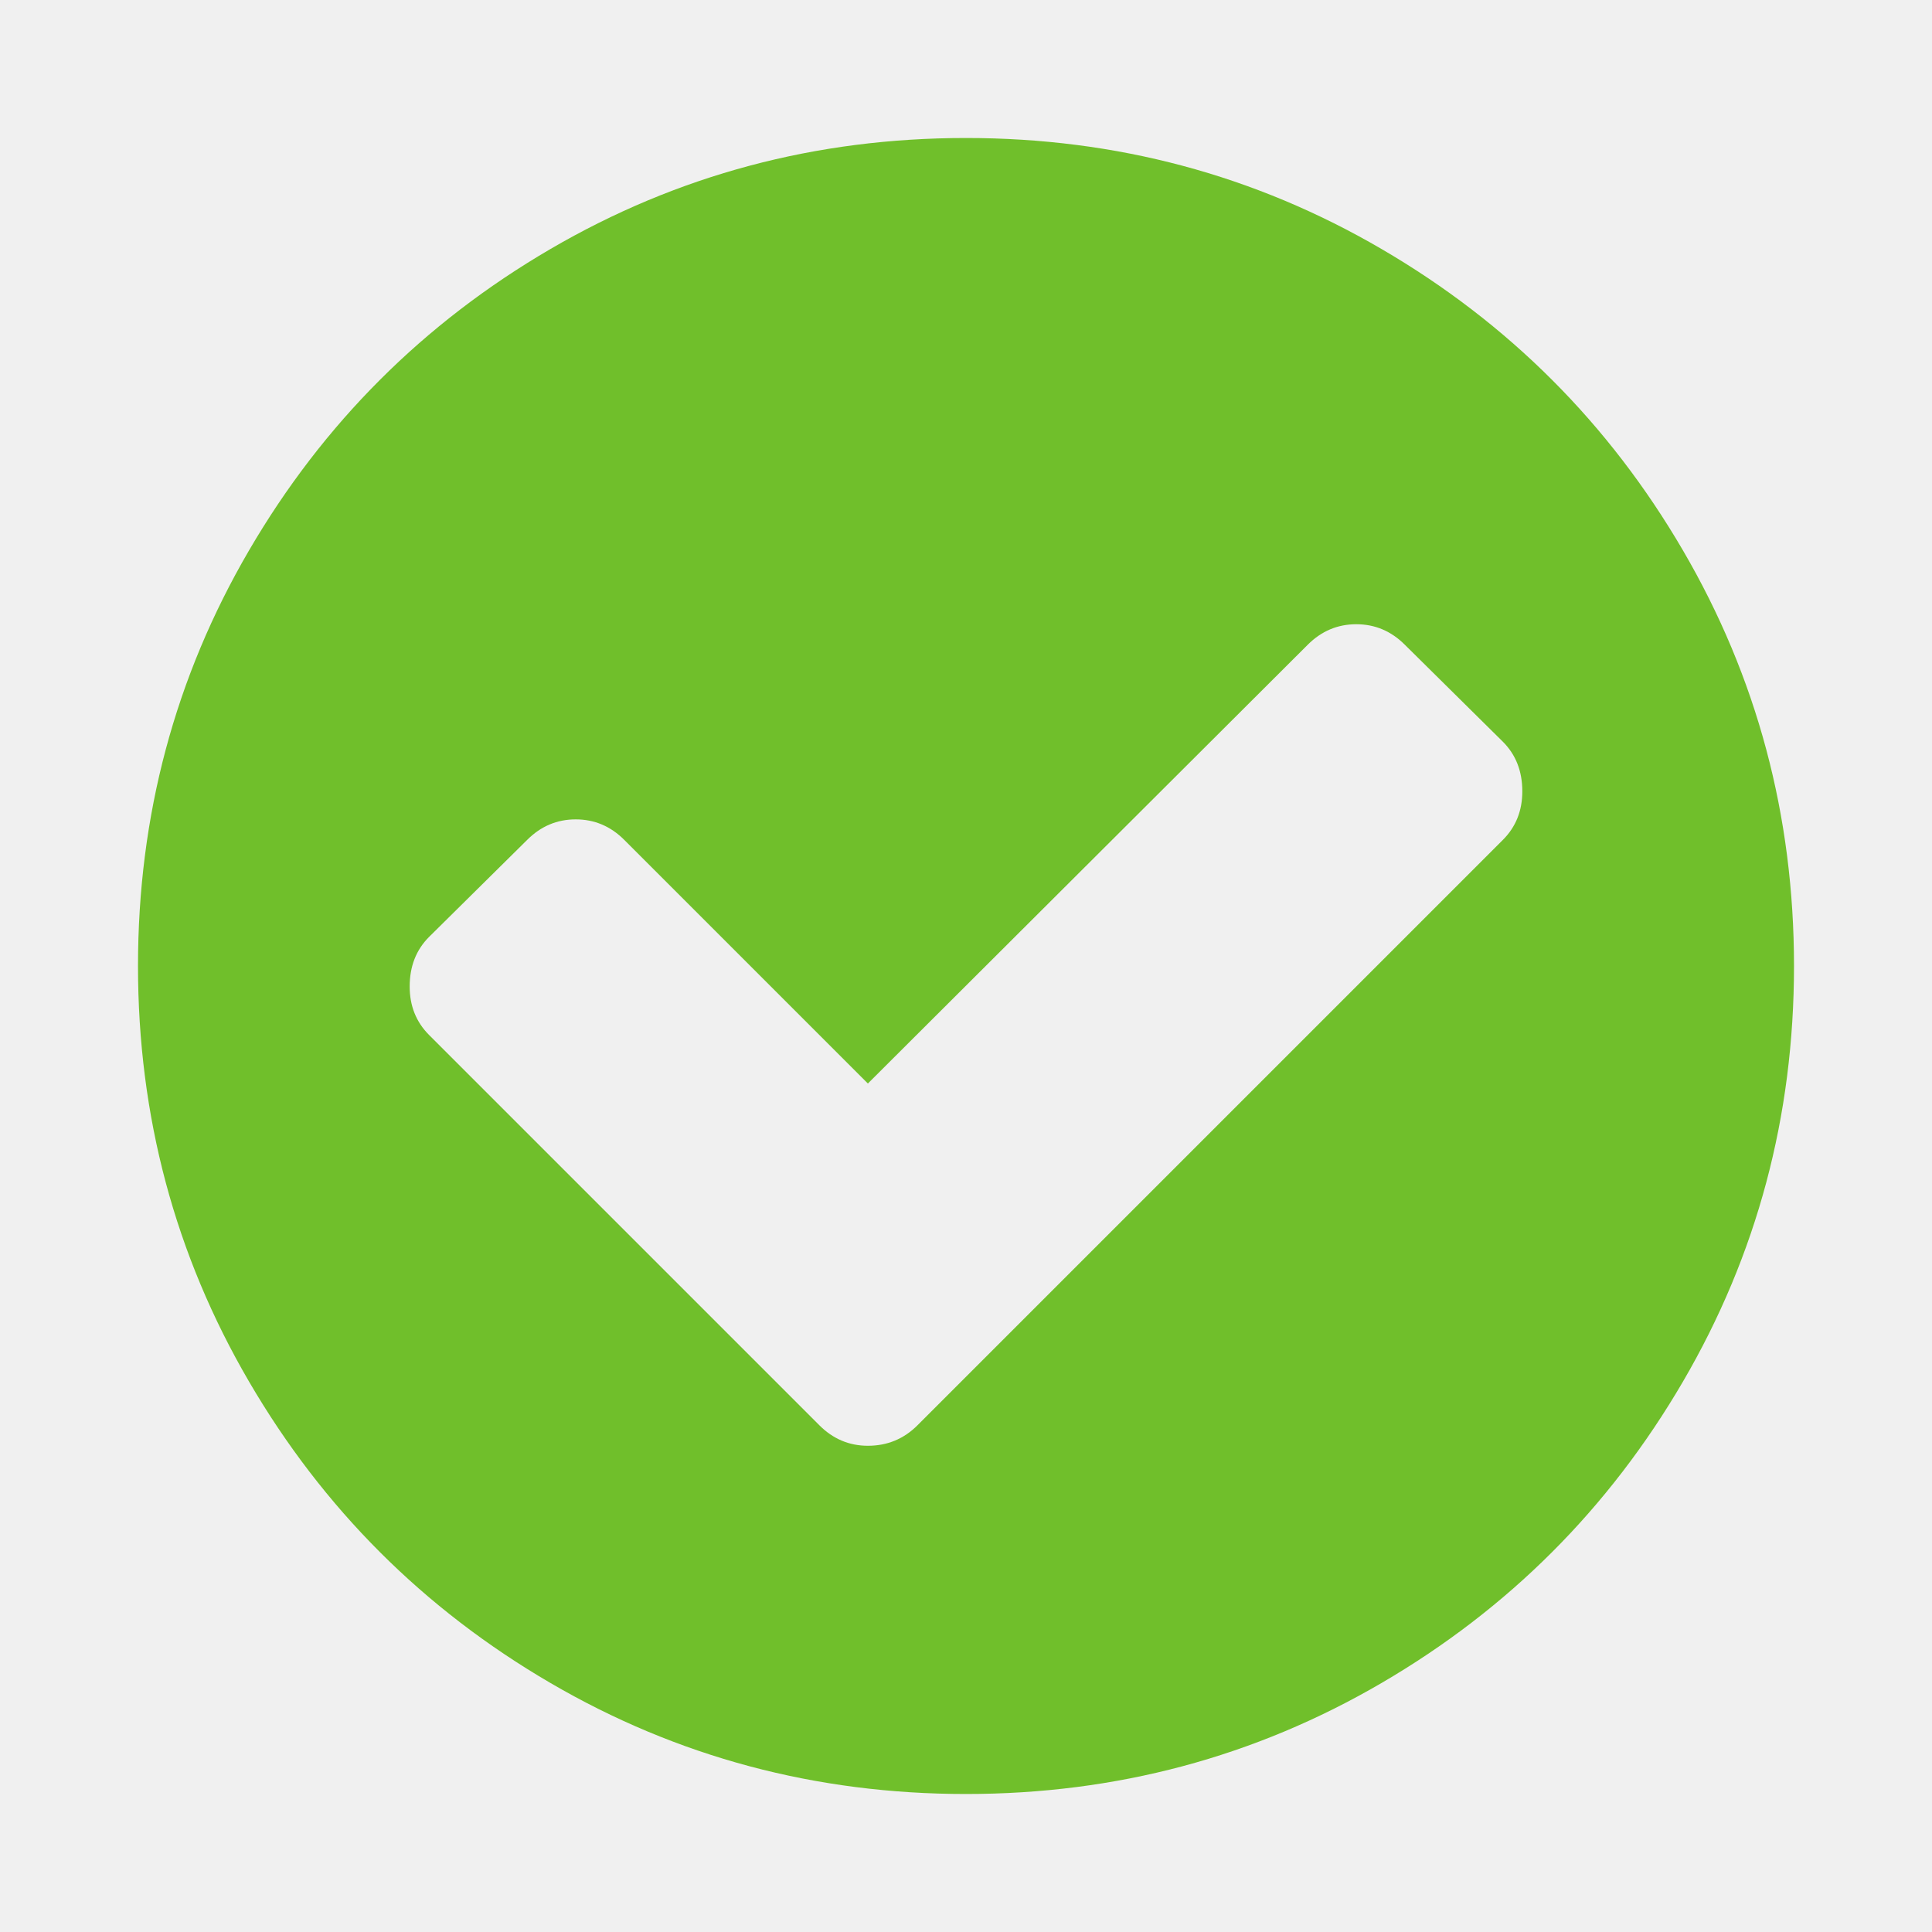
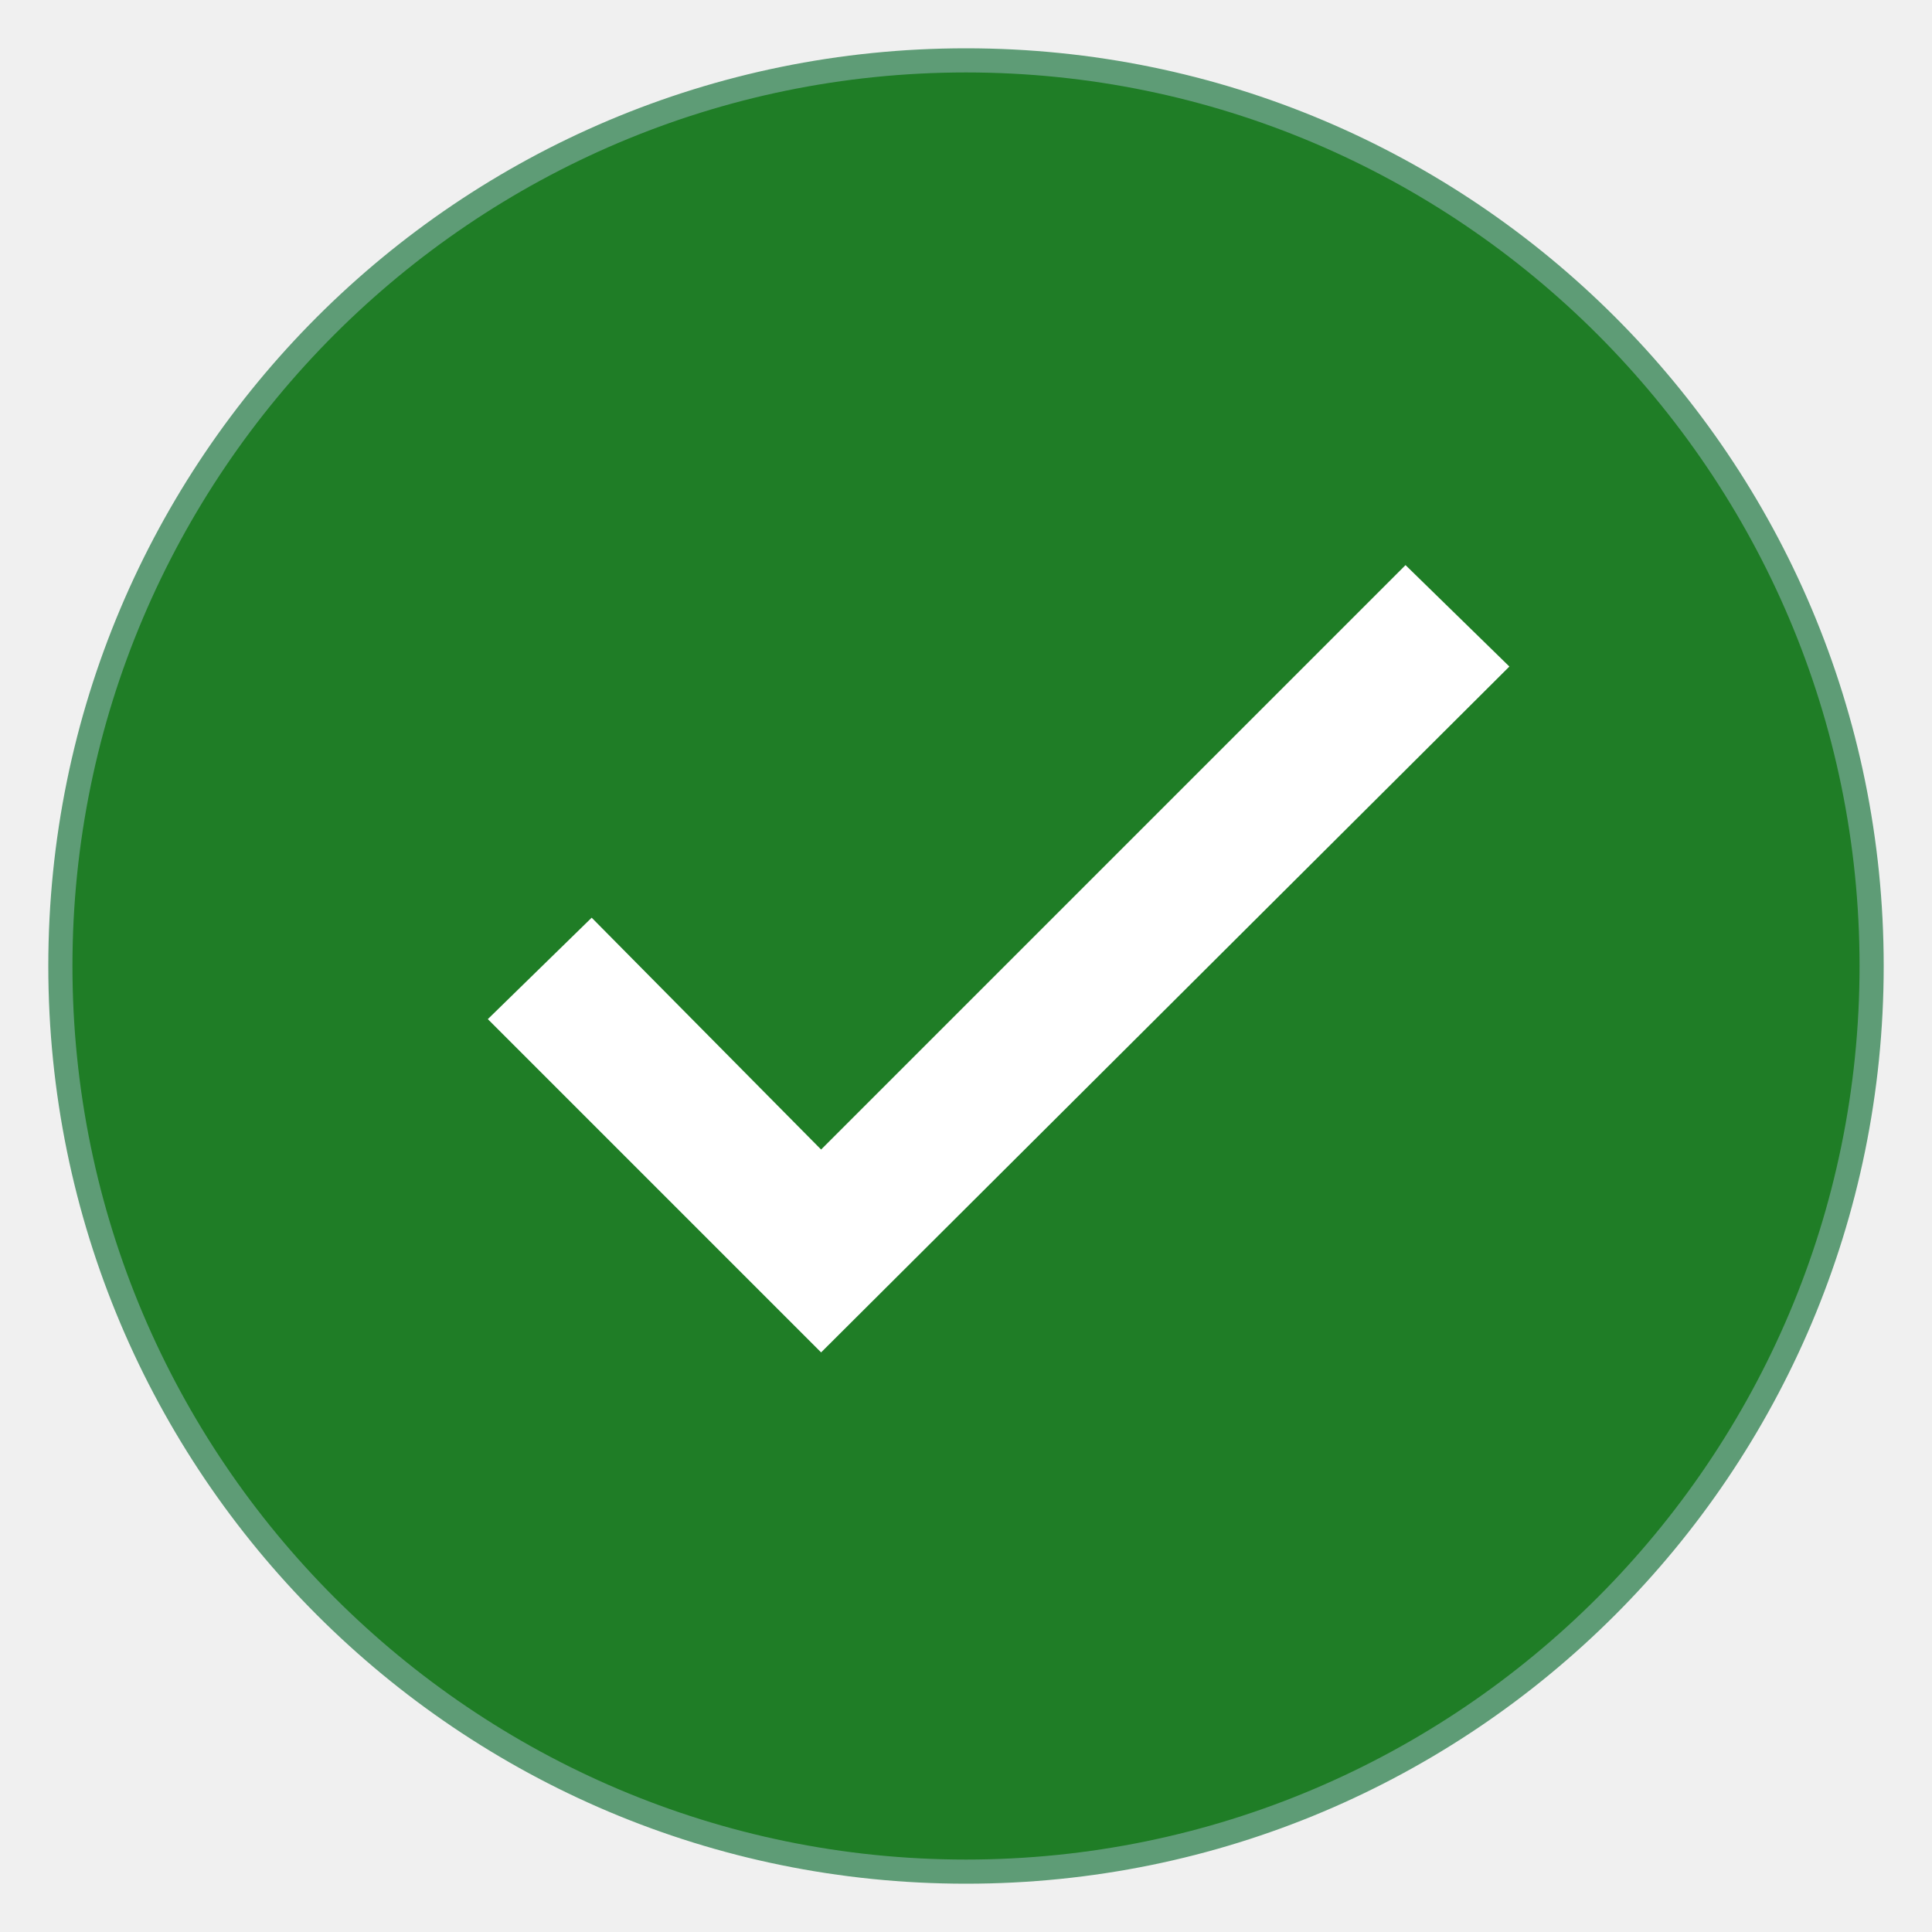
- <svg xmlns="http://www.w3.org/2000/svg" width="13" height="13" viewBox="0 0 1792 1792">
-   <path fill="#70bf2b" d="M1412 734q0-28-18-46l-91-90q-19-19-45-19t-45 19l-408 407-226-226q-19-19-45-19t-45 19l-91 90q-18 18-18 46 0 27 18 45l362 362q19 19 45 19 27 0 46-19l543-543q18-18 18-45zm252 162q0 209-103 385.5t-279.5 279.5-385.5 103-385.5-103-279.5-279.5-103-385.5 103-385.5 279.5-279.5 385.5-103 385.5 103 279.5 279.5 103 385.5z" />
+ <svg xmlns="http://www.w3.org/2000/svg" viewBox="0,0,256,256" width="20px" height="20px">
+   <g fill="none" fill-rule="nonzero" stroke="none" stroke-width="1" stroke-linecap="butt" stroke-linejoin="miter" stroke-miterlimit="10" stroke-dasharray="" stroke-dashoffset="0" font-family="none" font-weight="none" font-size="none" text-anchor="none" style="mix-blend-mode: normal">
+     <g transform="scale(3.2,3.2)">
+       <path d="M40,77.5c-20.7,0 -37.5,-16.8 -37.5,-37.5c0,-20.7 16.8,-37.5 37.5,-37.5c20.7,0 37.5,16.8 37.5,37.5c0,20.7 -16.8,37.5 -37.5,37.5z" fill="#1f7d26" />
+       <path d="M40,3c20.4,0 37,16.6 37,37c0,20.4 -16.6,37 -37,37c-20.4,0 -37,-16.6 -37,-37c0,-20.4 16.6,-37 37,-37M40,2c-21,0 -38,17 -38,38c0,21 17,38 38,38c21,0 38,-17 38,-38c0,-21 -17,-38 -38,-38z" fill="#5e9c76" />
+       <path d="M34,56l-13.8,-13.8l4.3,-4.2l9.5,9.6l24.2,-24.2l4.3,4.2z" fill="#ffffff" />
+     </g>
+   </g>
</svg>
